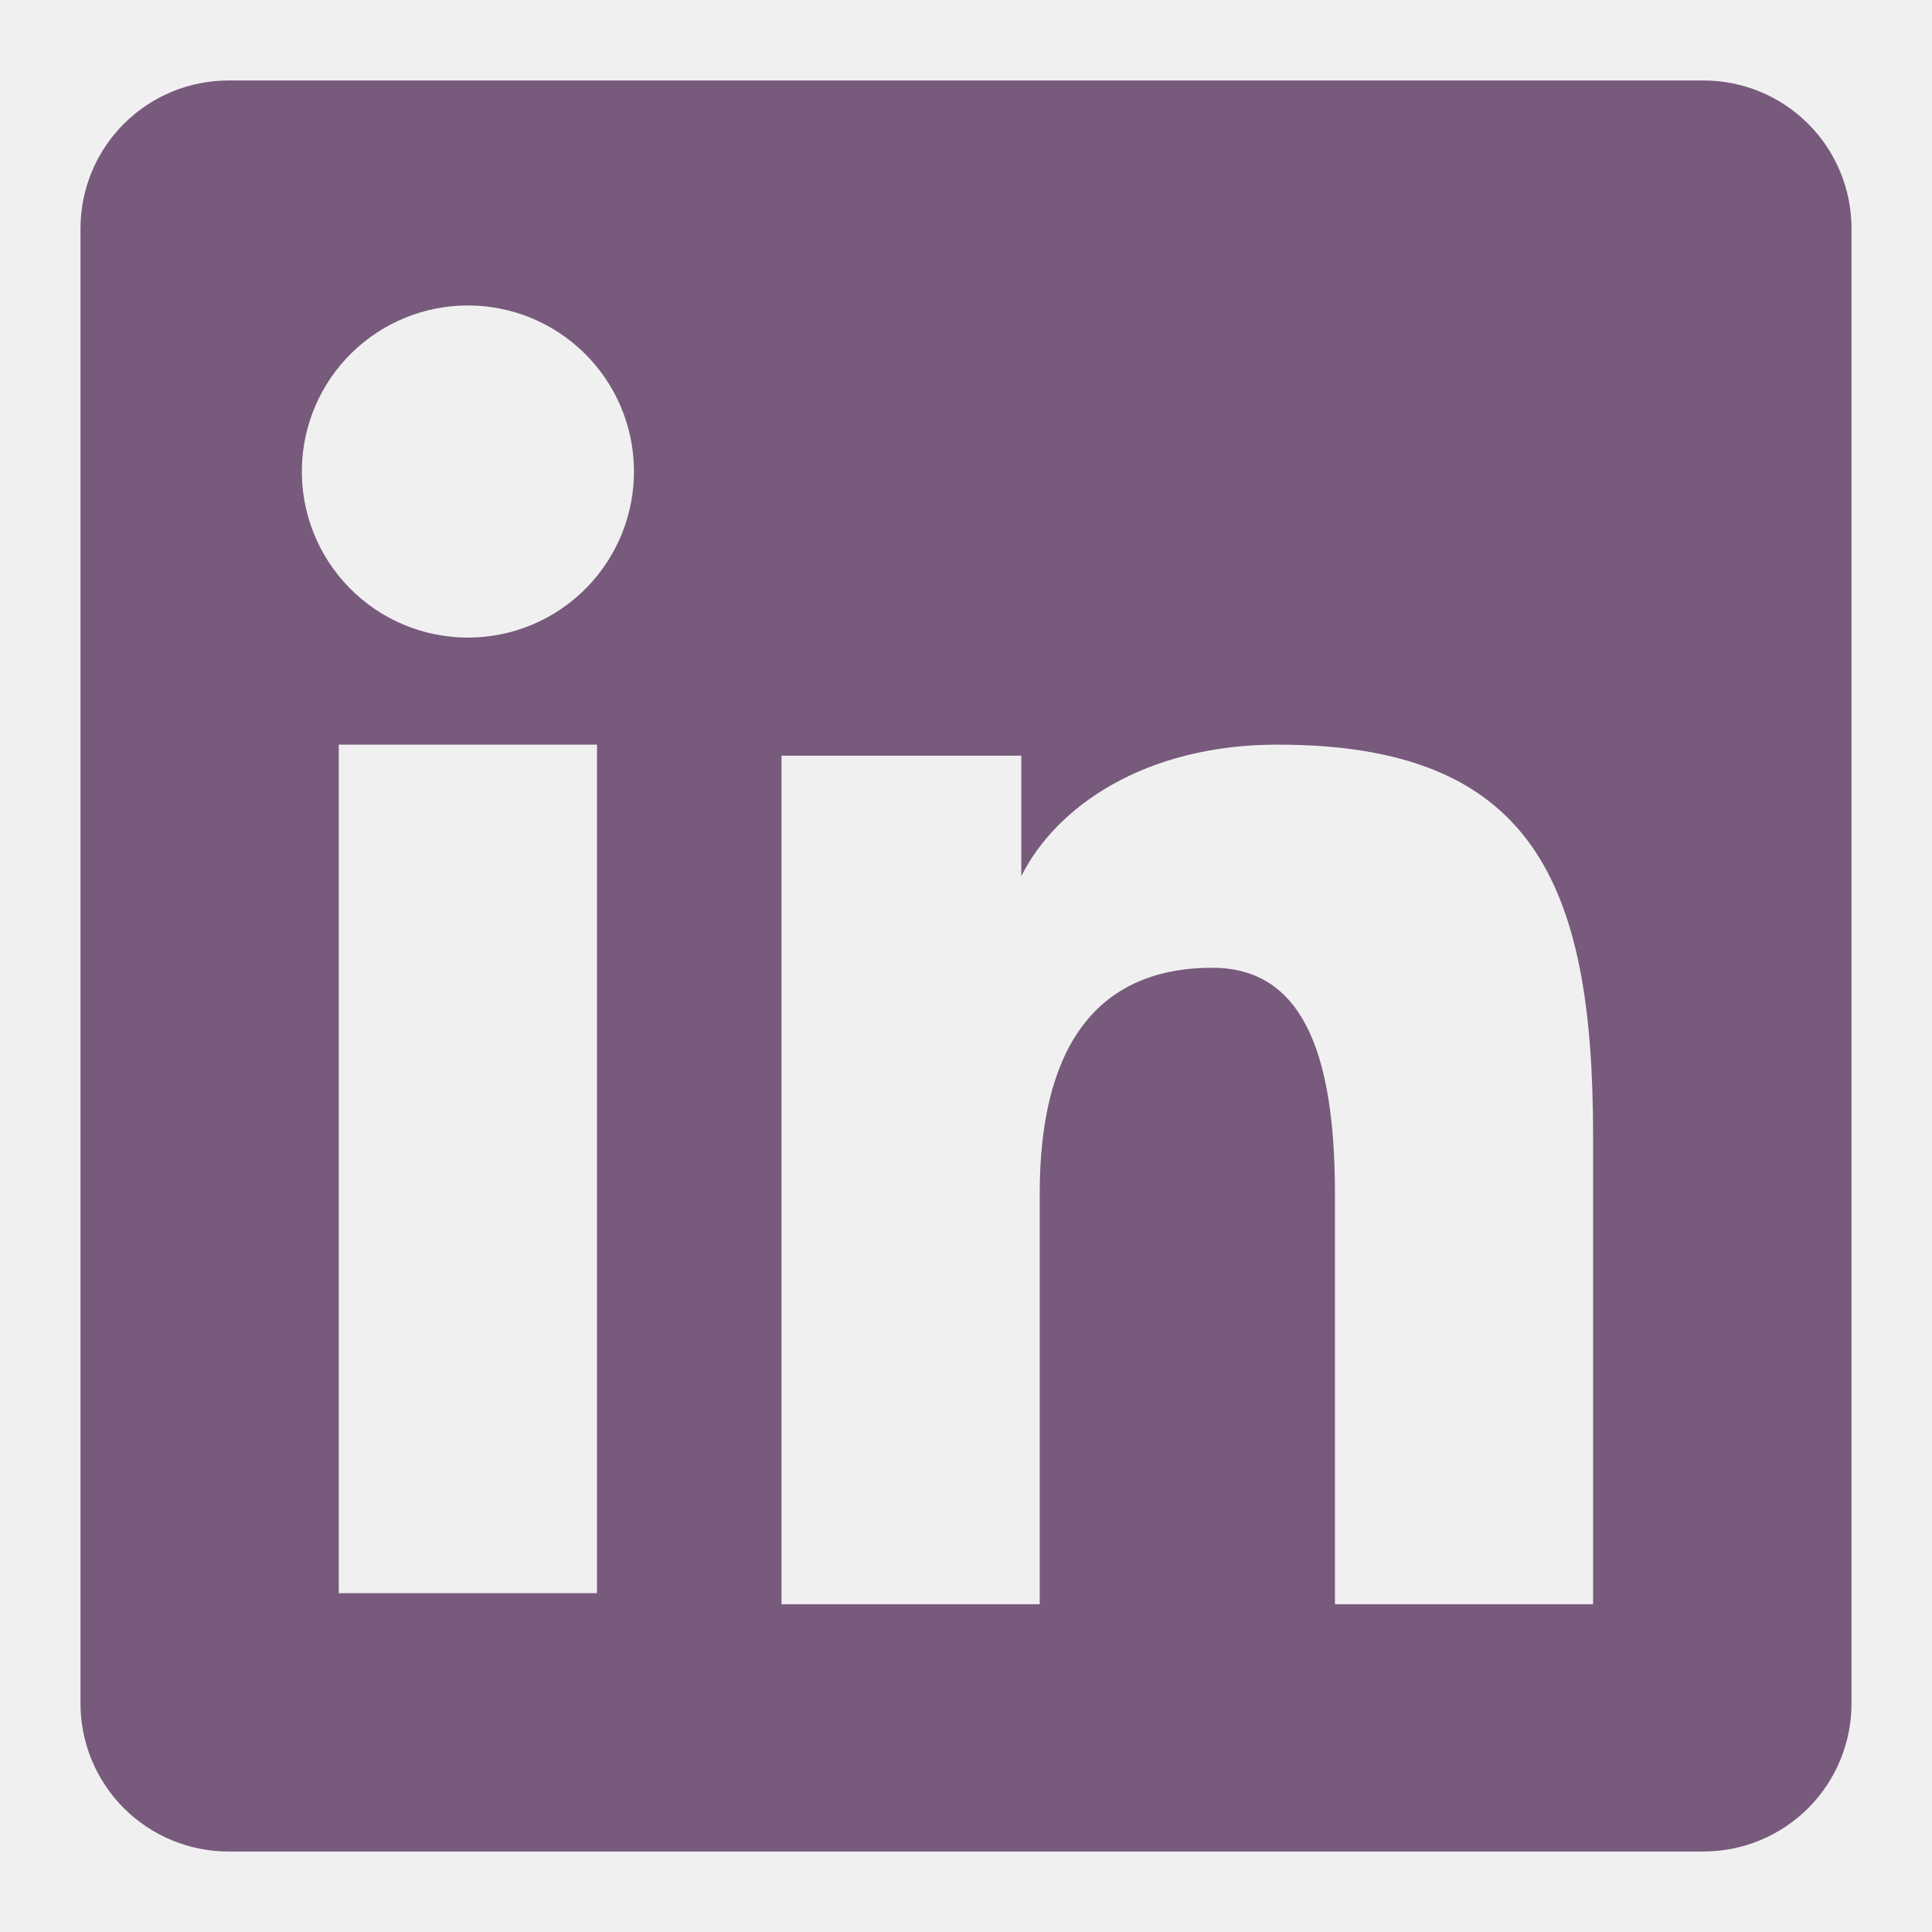
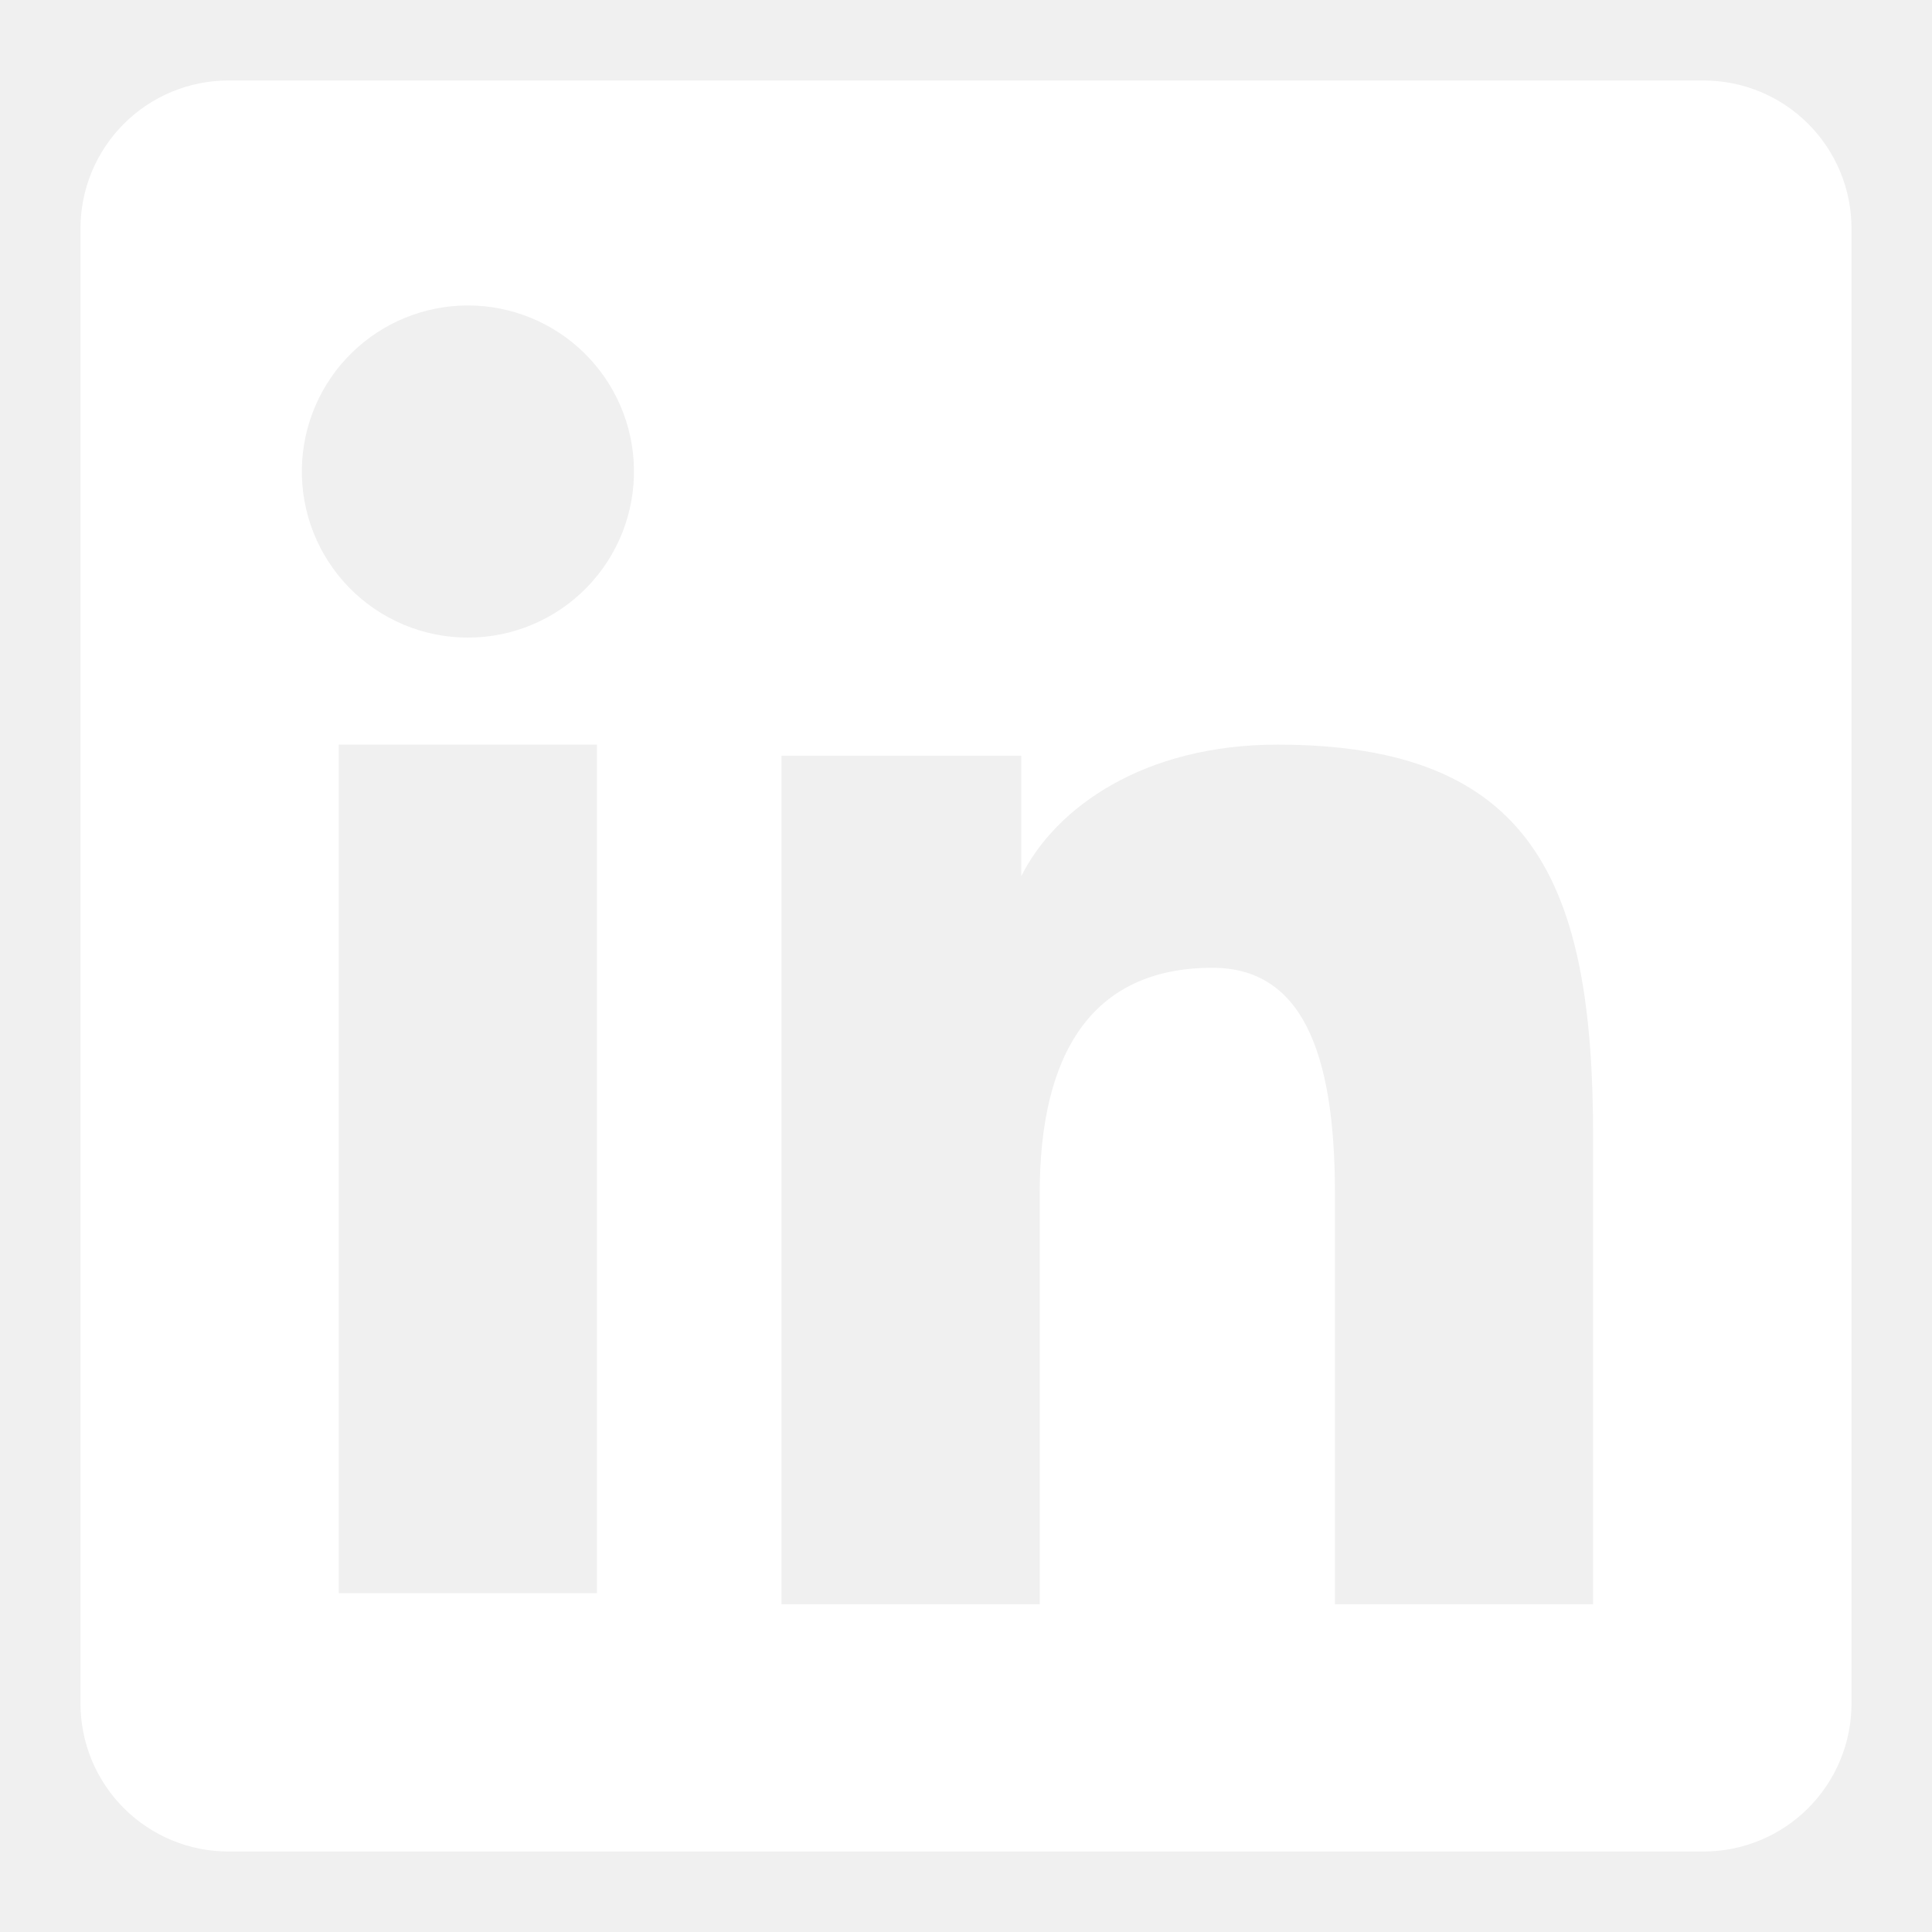
<svg xmlns="http://www.w3.org/2000/svg" width="50" height="50" viewBox="0 0 50 50" fill="none">
-   <path fill-rule="evenodd" clip-rule="evenodd" d="M2.083 5.912C2.083 4.897 2.487 3.923 3.205 3.205C3.923 2.487 4.897 2.083 5.913 2.083H44.083C44.587 2.083 45.085 2.181 45.55 2.373C46.016 2.565 46.438 2.847 46.794 3.203C47.15 3.558 47.433 3.981 47.625 4.446C47.818 4.911 47.917 5.409 47.917 5.912V44.083C47.917 44.587 47.819 45.085 47.626 45.55C47.434 46.016 47.152 46.438 46.796 46.794C46.44 47.15 46.017 47.433 45.552 47.625C45.087 47.818 44.589 47.917 44.086 47.917H5.913C5.41 47.917 4.911 47.818 4.447 47.625C3.982 47.432 3.56 47.15 3.204 46.794C2.849 46.439 2.567 46.016 2.374 45.551C2.182 45.087 2.083 44.588 2.083 44.085V5.912ZM20.225 19.558H26.431V22.675C27.327 20.883 29.619 19.271 33.062 19.271C39.665 19.271 41.229 22.84 41.229 29.387V41.517H34.548V30.879C34.548 27.15 33.652 25.046 31.377 25.046C28.221 25.046 26.908 27.315 26.908 30.879V41.517H20.225V19.558ZM8.767 41.231H15.45V19.271H8.767V41.229V41.231ZM16.406 12.108C16.419 12.681 16.317 13.249 16.107 13.782C15.896 14.314 15.582 14.799 15.182 15.208C14.781 15.617 14.304 15.943 13.776 16.165C13.248 16.387 12.682 16.501 12.109 16.501C11.537 16.501 10.97 16.387 10.443 16.165C9.915 15.943 9.437 15.617 9.037 15.208C8.637 14.799 8.322 14.314 8.112 13.782C7.902 13.249 7.8 12.681 7.813 12.108C7.837 10.985 8.301 9.916 9.104 9.131C9.907 8.345 10.986 7.905 12.109 7.905C13.233 7.905 14.312 8.345 15.115 9.131C15.918 9.916 16.382 10.985 16.406 12.108Z" fill="#775A7C" />
+   <path fill-rule="evenodd" clip-rule="evenodd" d="M2.083 5.913C2.083 4.897 2.487 3.923 3.205 3.205C3.923 2.487 4.897 2.083 5.913 2.083H44.083C44.587 2.083 45.085 2.181 45.55 2.373C46.016 2.565 46.438 2.847 46.794 3.203C47.15 3.559 47.433 3.981 47.625 4.446C47.818 4.911 47.917 5.409 47.917 5.913V44.083C47.917 44.587 47.819 45.085 47.626 45.55C47.434 46.016 47.152 46.438 46.796 46.794C46.44 47.151 46.017 47.433 45.552 47.625C45.087 47.818 44.589 47.917 44.086 47.917H5.913C5.41 47.917 4.911 47.818 4.447 47.625C3.982 47.432 3.56 47.15 3.204 46.794C2.849 46.439 2.567 46.016 2.374 45.551C2.182 45.087 2.083 44.589 2.083 44.086V5.913ZM20.225 19.558H26.431V22.675C27.327 20.883 29.619 19.271 33.062 19.271C39.665 19.271 41.229 22.84 41.229 29.387V41.517H34.548V30.879C34.548 27.15 33.652 25.046 31.377 25.046C28.221 25.046 26.908 27.315 26.908 30.879V41.517H20.225V19.558ZM8.767 41.231H15.45V19.271H8.767V41.229V41.231ZM16.406 12.108C16.419 12.681 16.317 13.25 16.107 13.782C15.896 14.314 15.582 14.799 15.182 15.208C14.781 15.618 14.304 15.943 13.776 16.165C13.248 16.387 12.682 16.501 12.109 16.501C11.537 16.501 10.97 16.387 10.443 16.165C9.915 15.943 9.437 15.618 9.037 15.208C8.637 14.799 8.322 14.314 8.112 13.782C7.902 13.25 7.8 12.681 7.813 12.108C7.837 10.985 8.301 9.916 9.104 9.131C9.907 8.345 10.986 7.905 12.109 7.905C13.233 7.905 14.312 8.345 15.115 9.131C15.918 9.916 16.382 10.985 16.406 12.108Z" fill="white" />
</svg>
